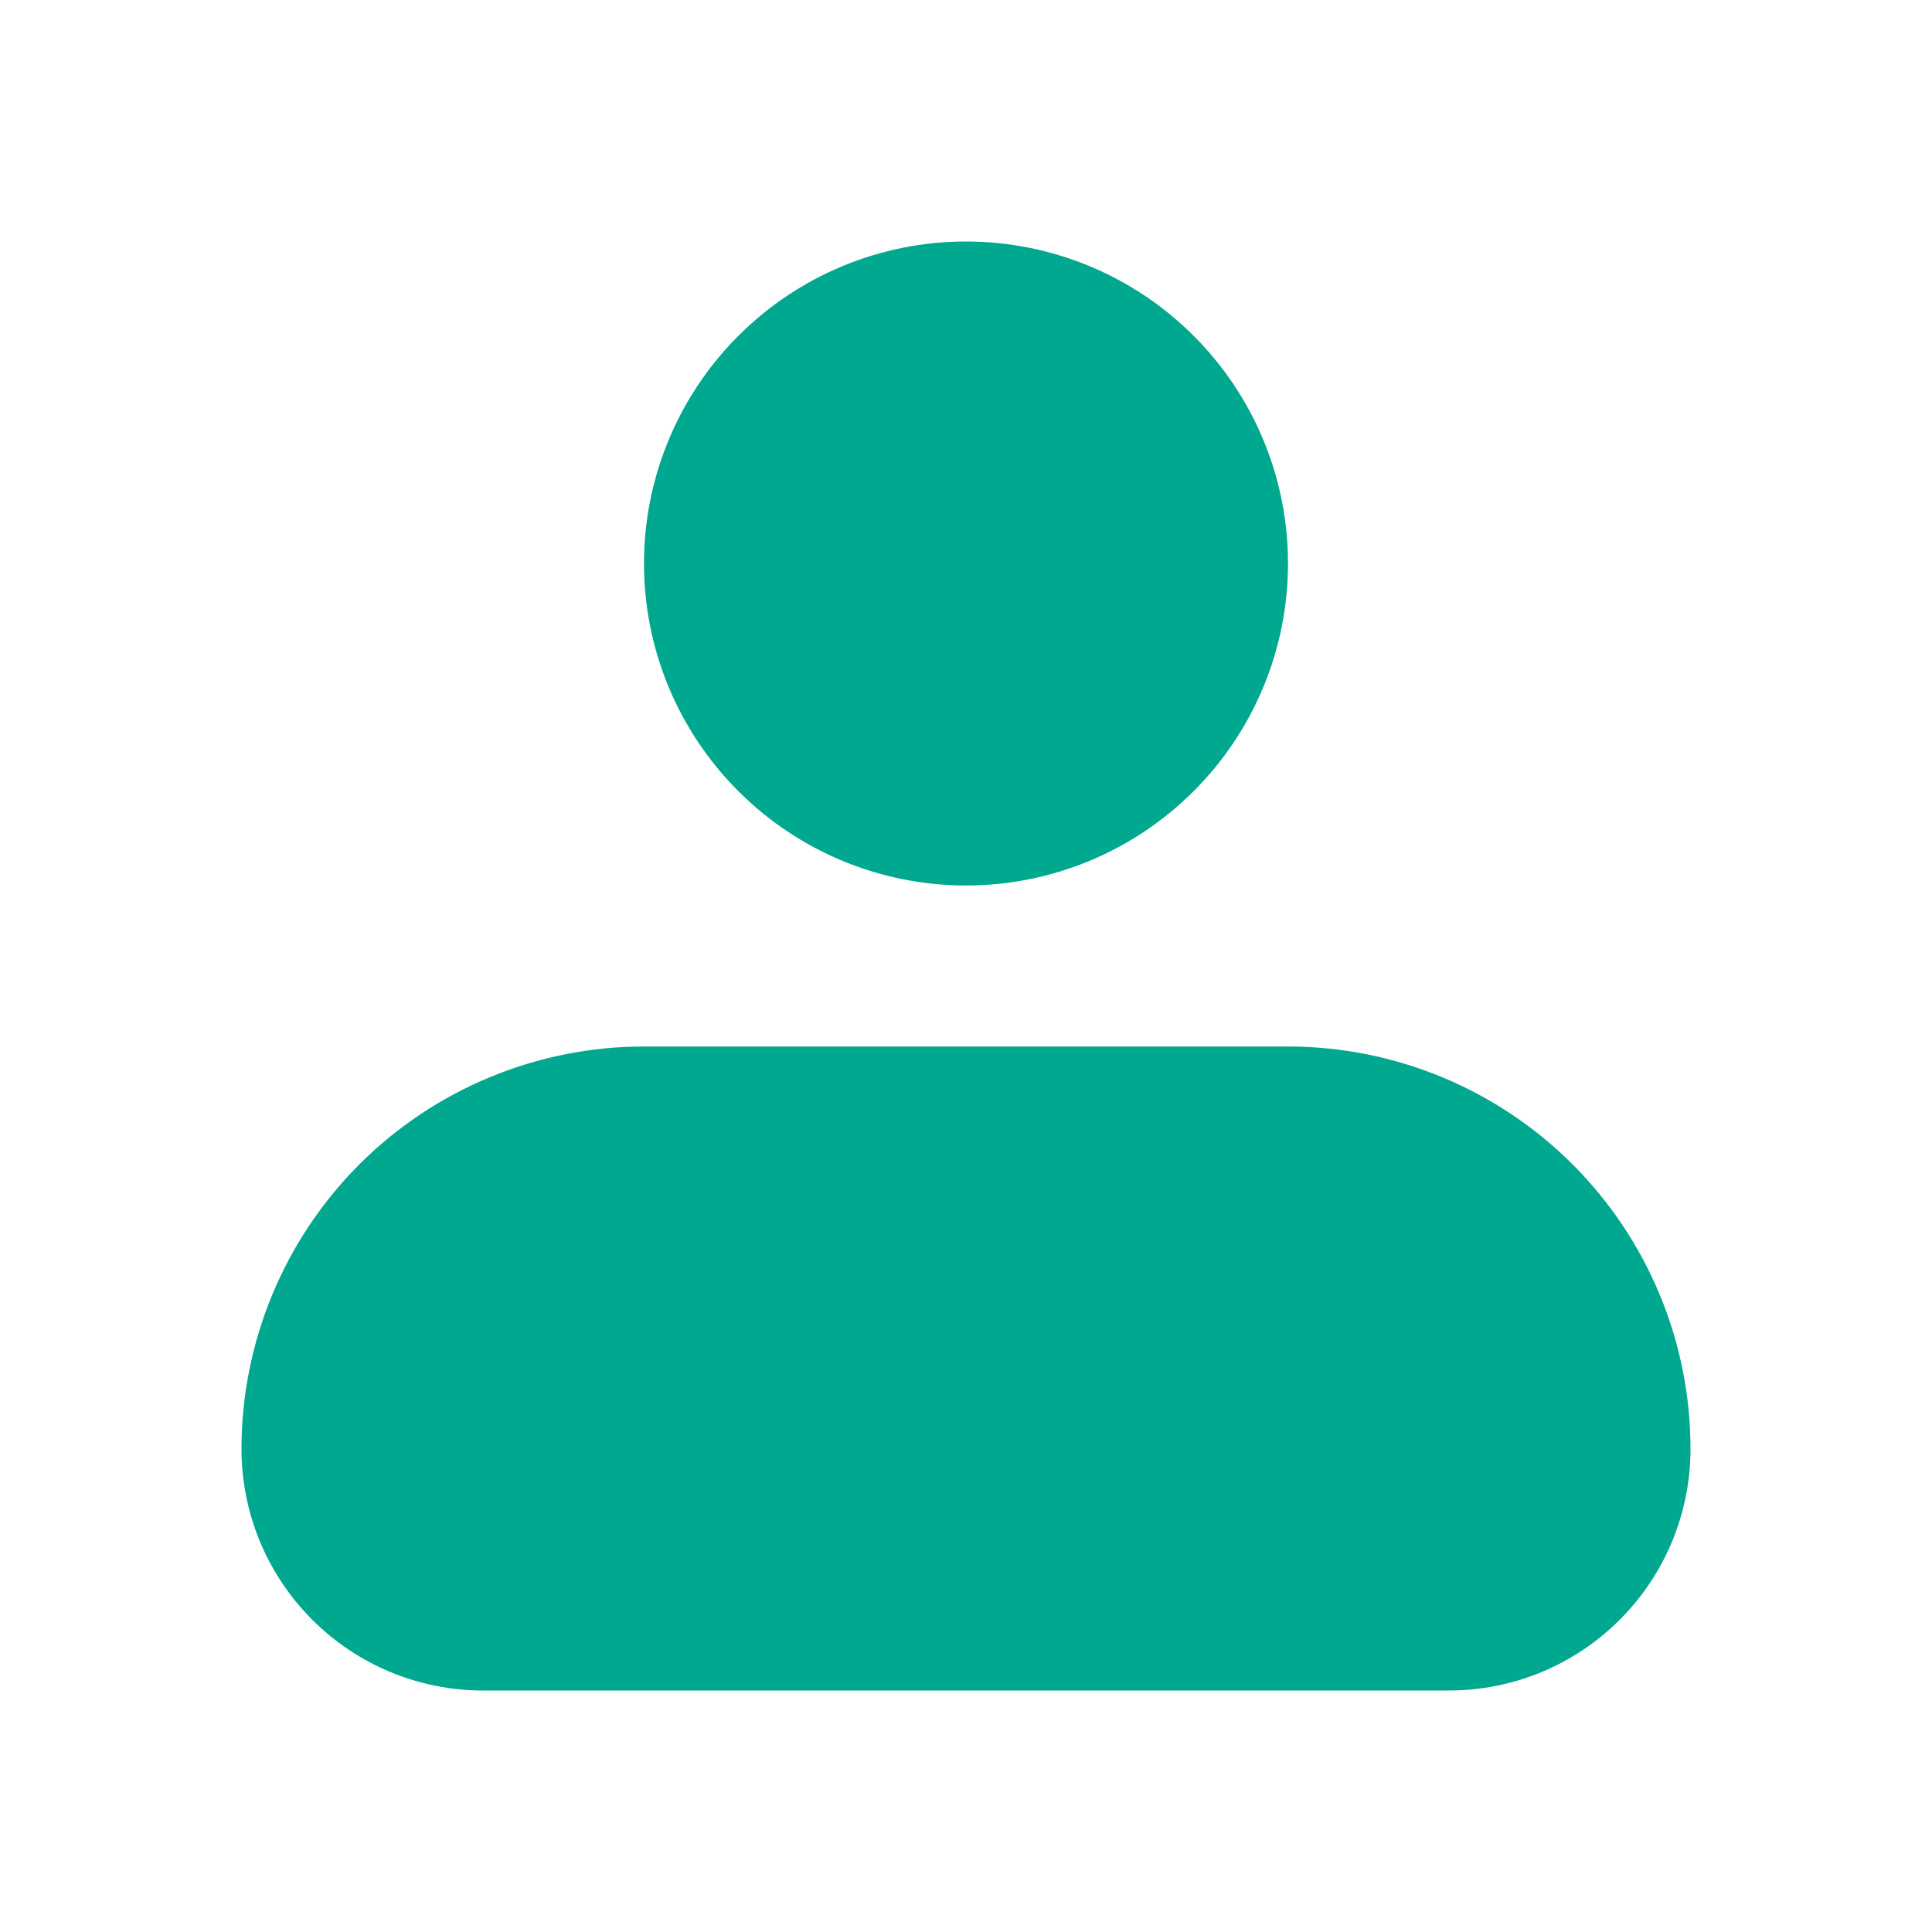
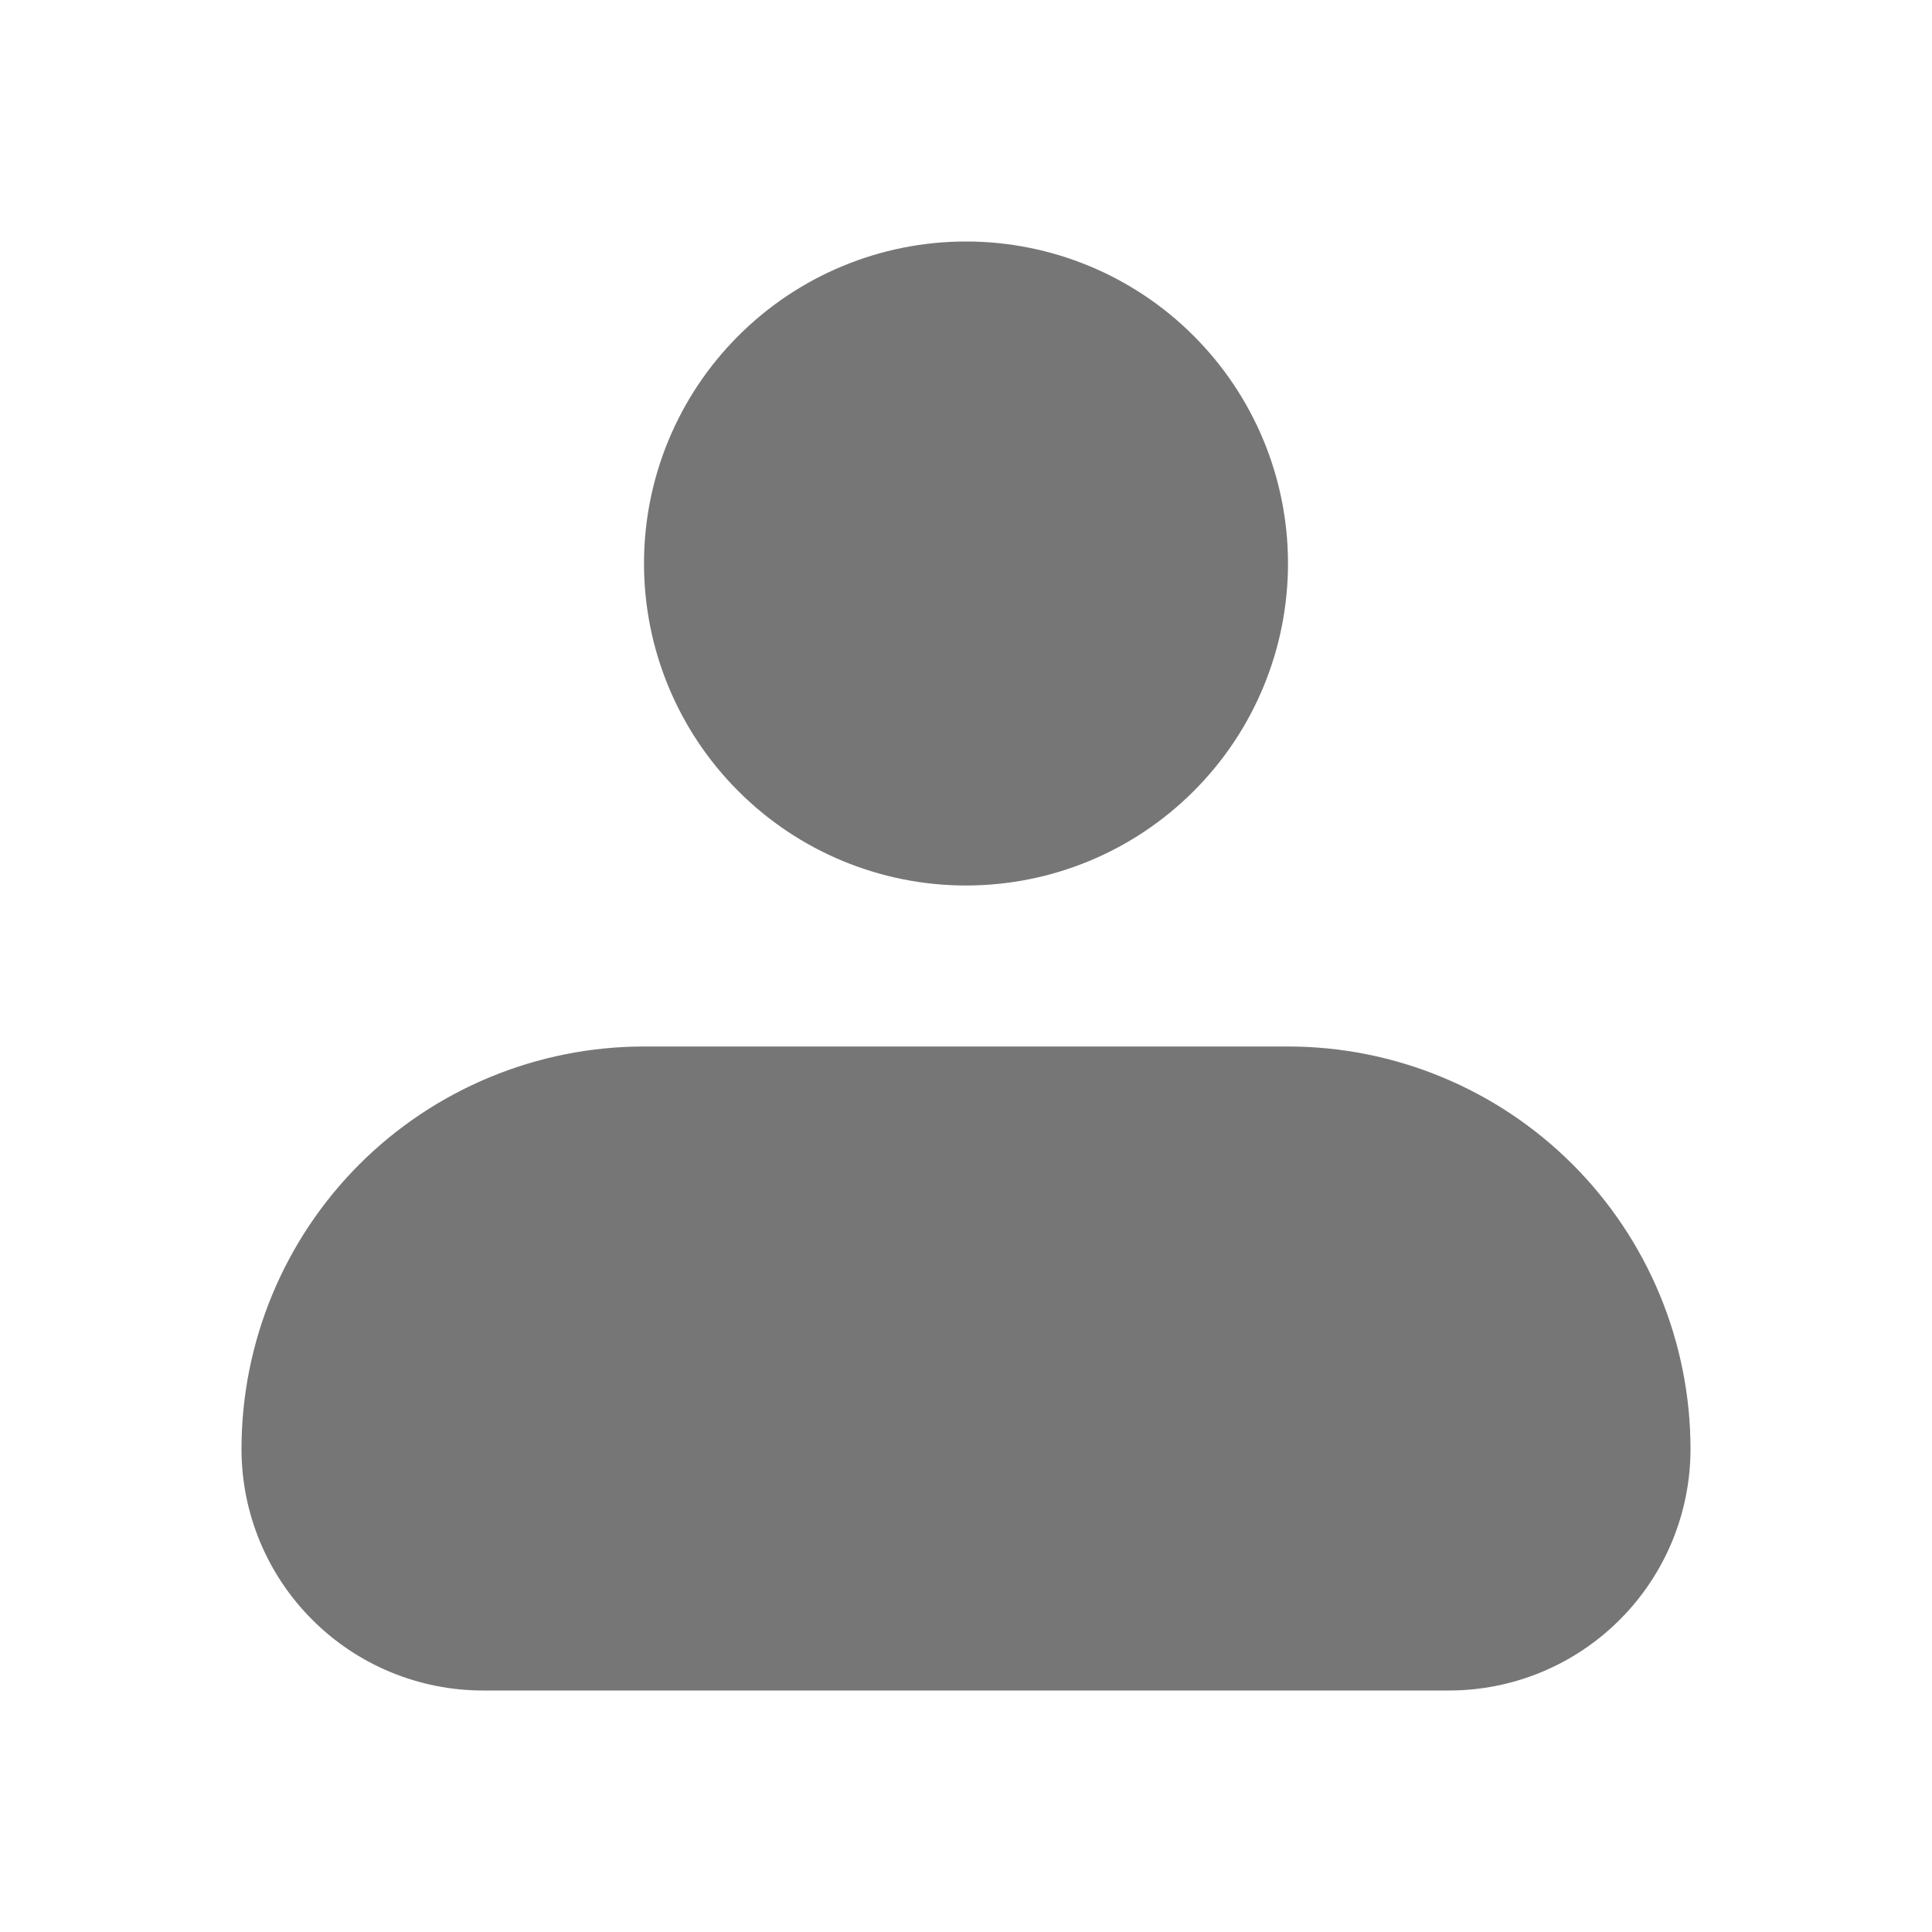
<svg xmlns="http://www.w3.org/2000/svg" width="24" height="24" viewBox="0 0 24 24" fill="none">
-   <path fill-rule="evenodd" clip-rule="evenodd" d="M8 7C8 5.939 8.421 4.922 9.172 4.172C9.922 3.421 10.939 3 12 3C13.061 3 14.078 3.421 14.828 4.172C15.579 4.922 16 5.939 16 7C16 8.061 15.579 9.078 14.828 9.828C14.078 10.579 13.061 11 12 11C10.939 11 9.922 10.579 9.172 9.828C8.421 9.078 8 8.061 8 7ZM8 13C6.674 13 5.402 13.527 4.464 14.464C3.527 15.402 3 16.674 3 18C3 18.796 3.316 19.559 3.879 20.121C4.441 20.684 5.204 21 6 21H18C18.796 21 19.559 20.684 20.121 20.121C20.684 19.559 21 18.796 21 18C21 16.674 20.473 15.402 19.535 14.464C18.598 13.527 17.326 13 16 13H8Z" fill="#00A88F" />
+   <path fill-rule="evenodd" clip-rule="evenodd" d="M8 7C8 5.939 8.421 4.922 9.172 4.172C9.922 3.421 10.939 3 12 3C13.061 3 14.078 3.421 14.828 4.172C15.579 4.922 16 5.939 16 7C16 8.061 15.579 9.078 14.828 9.828C14.078 10.579 13.061 11 12 11C10.939 11 9.922 10.579 9.172 9.828C8.421 9.078 8 8.061 8 7ZM8 13C6.674 13 5.402 13.527 4.464 14.464C3.527 15.402 3 16.674 3 18C3 18.796 3.316 19.559 3.879 20.121C4.441 20.684 5.204 21 6 21H18C18.796 21 19.559 20.684 20.121 20.121C20.684 19.559 21 18.796 21 18C21 16.674 20.473 15.402 19.535 14.464C18.598 13.527 17.326 13 16 13H8Z" fill="#767676" />
</svg>
